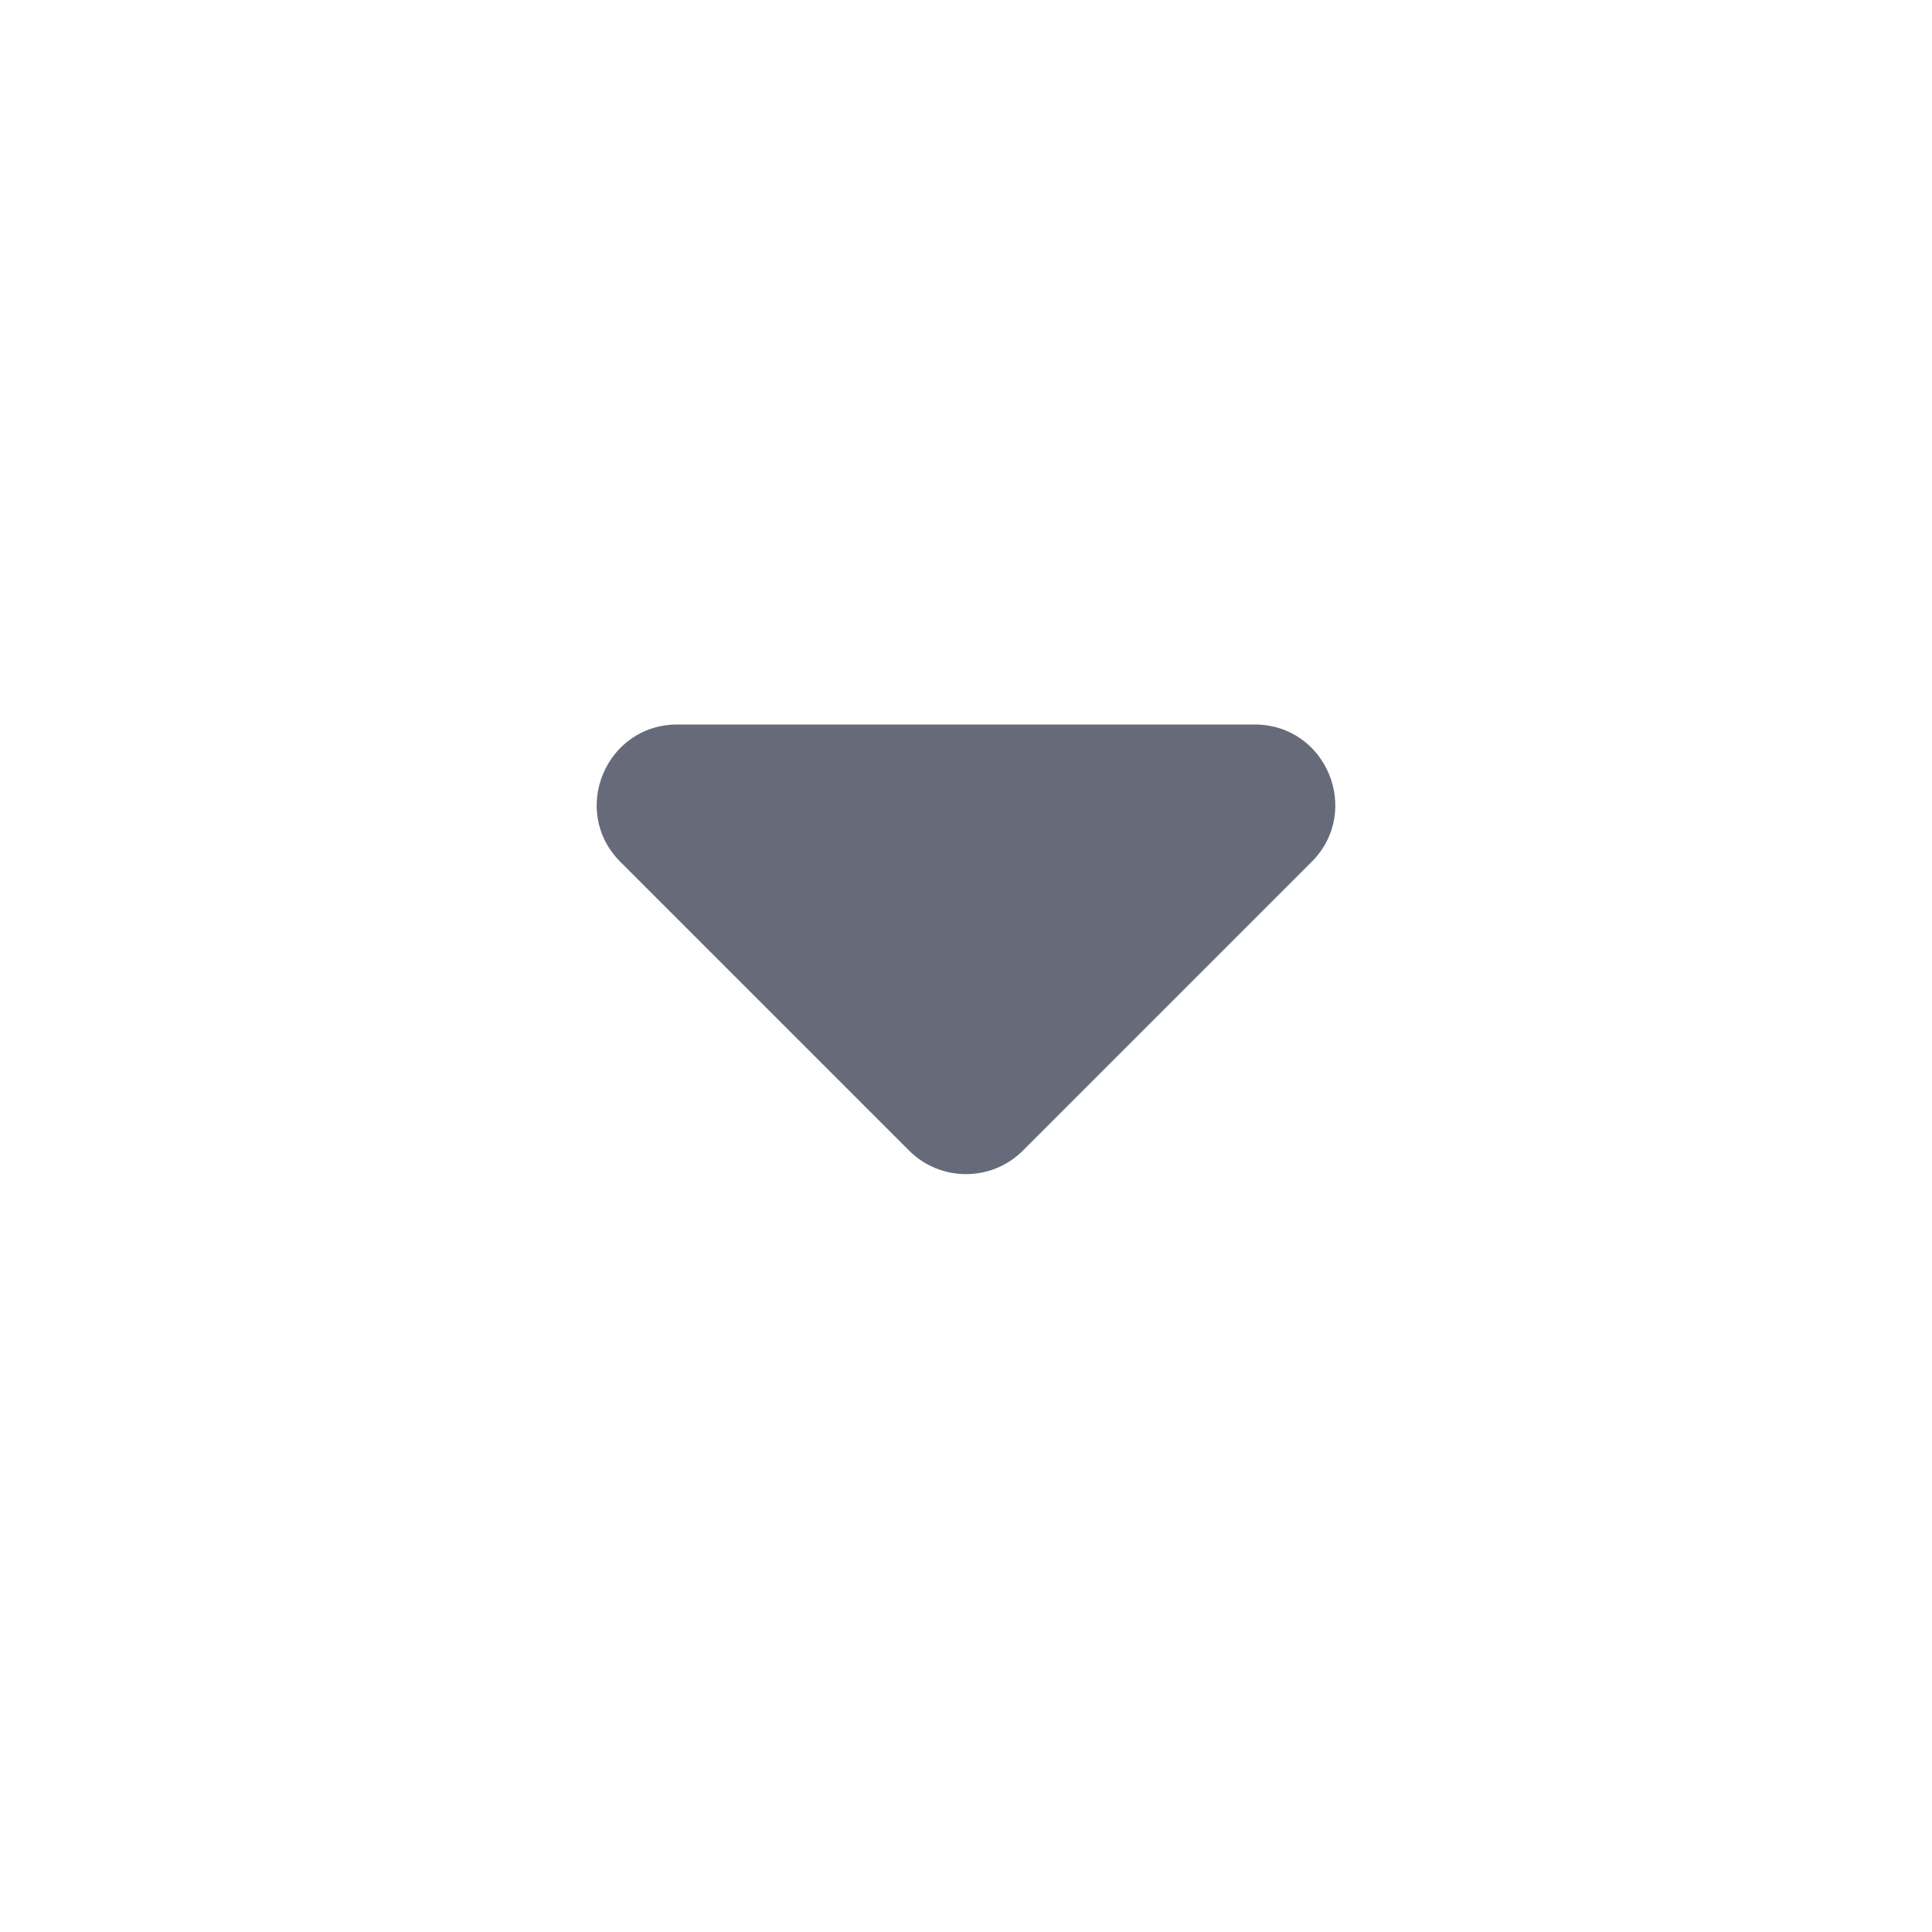
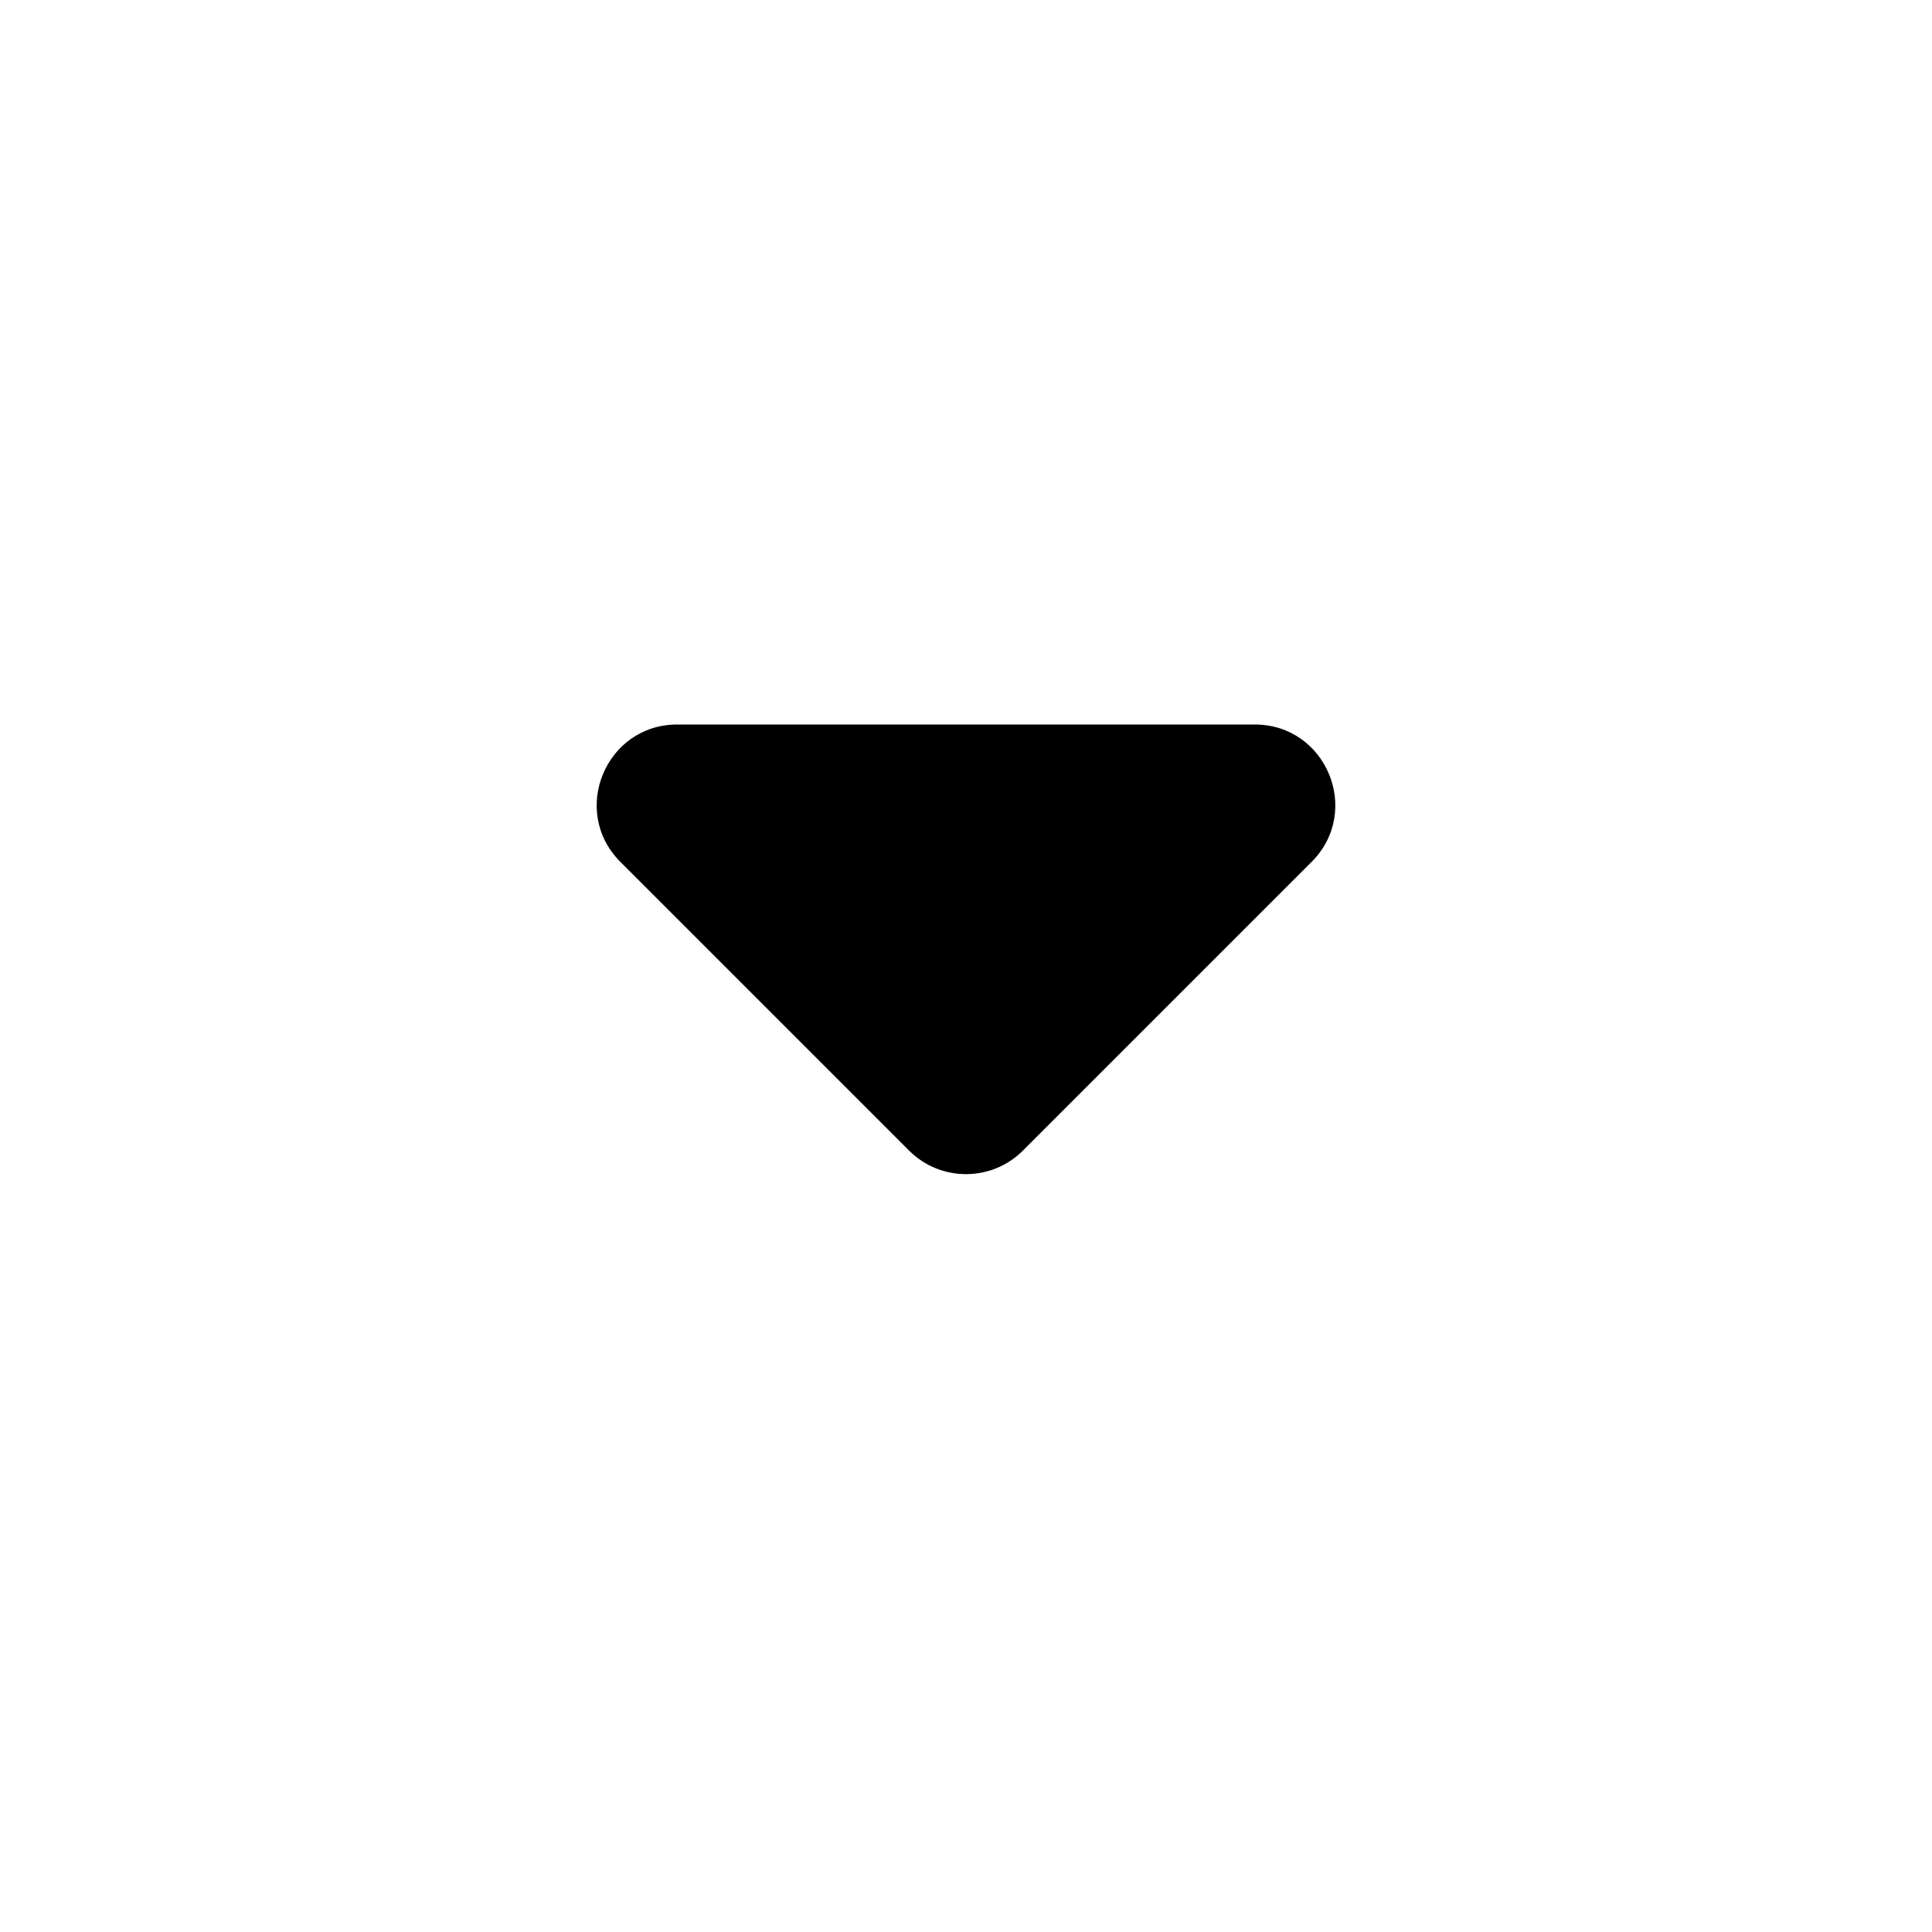
<svg xmlns="http://www.w3.org/2000/svg" width="24" height="24" viewBox="0 0 24 24" fill="none">
-   <path d="M12.707 14.293L16.293 10.707C16.923 10.077 16.477 9 15.586 9L8.414 9C7.523 9 7.077 10.077 7.707 10.707L11.293 14.293C11.683 14.683 12.317 14.683 12.707 14.293Z" fill="#676B79" />
+   <path d="M12.707 14.293L16.293 10.707C16.923 10.077 16.477 9 15.586 9L8.414 9C7.523 9 7.077 10.077 7.707 10.707L11.293 14.293C11.683 14.683 12.317 14.683 12.707 14.293Z" fill="currentColor" />
</svg>
